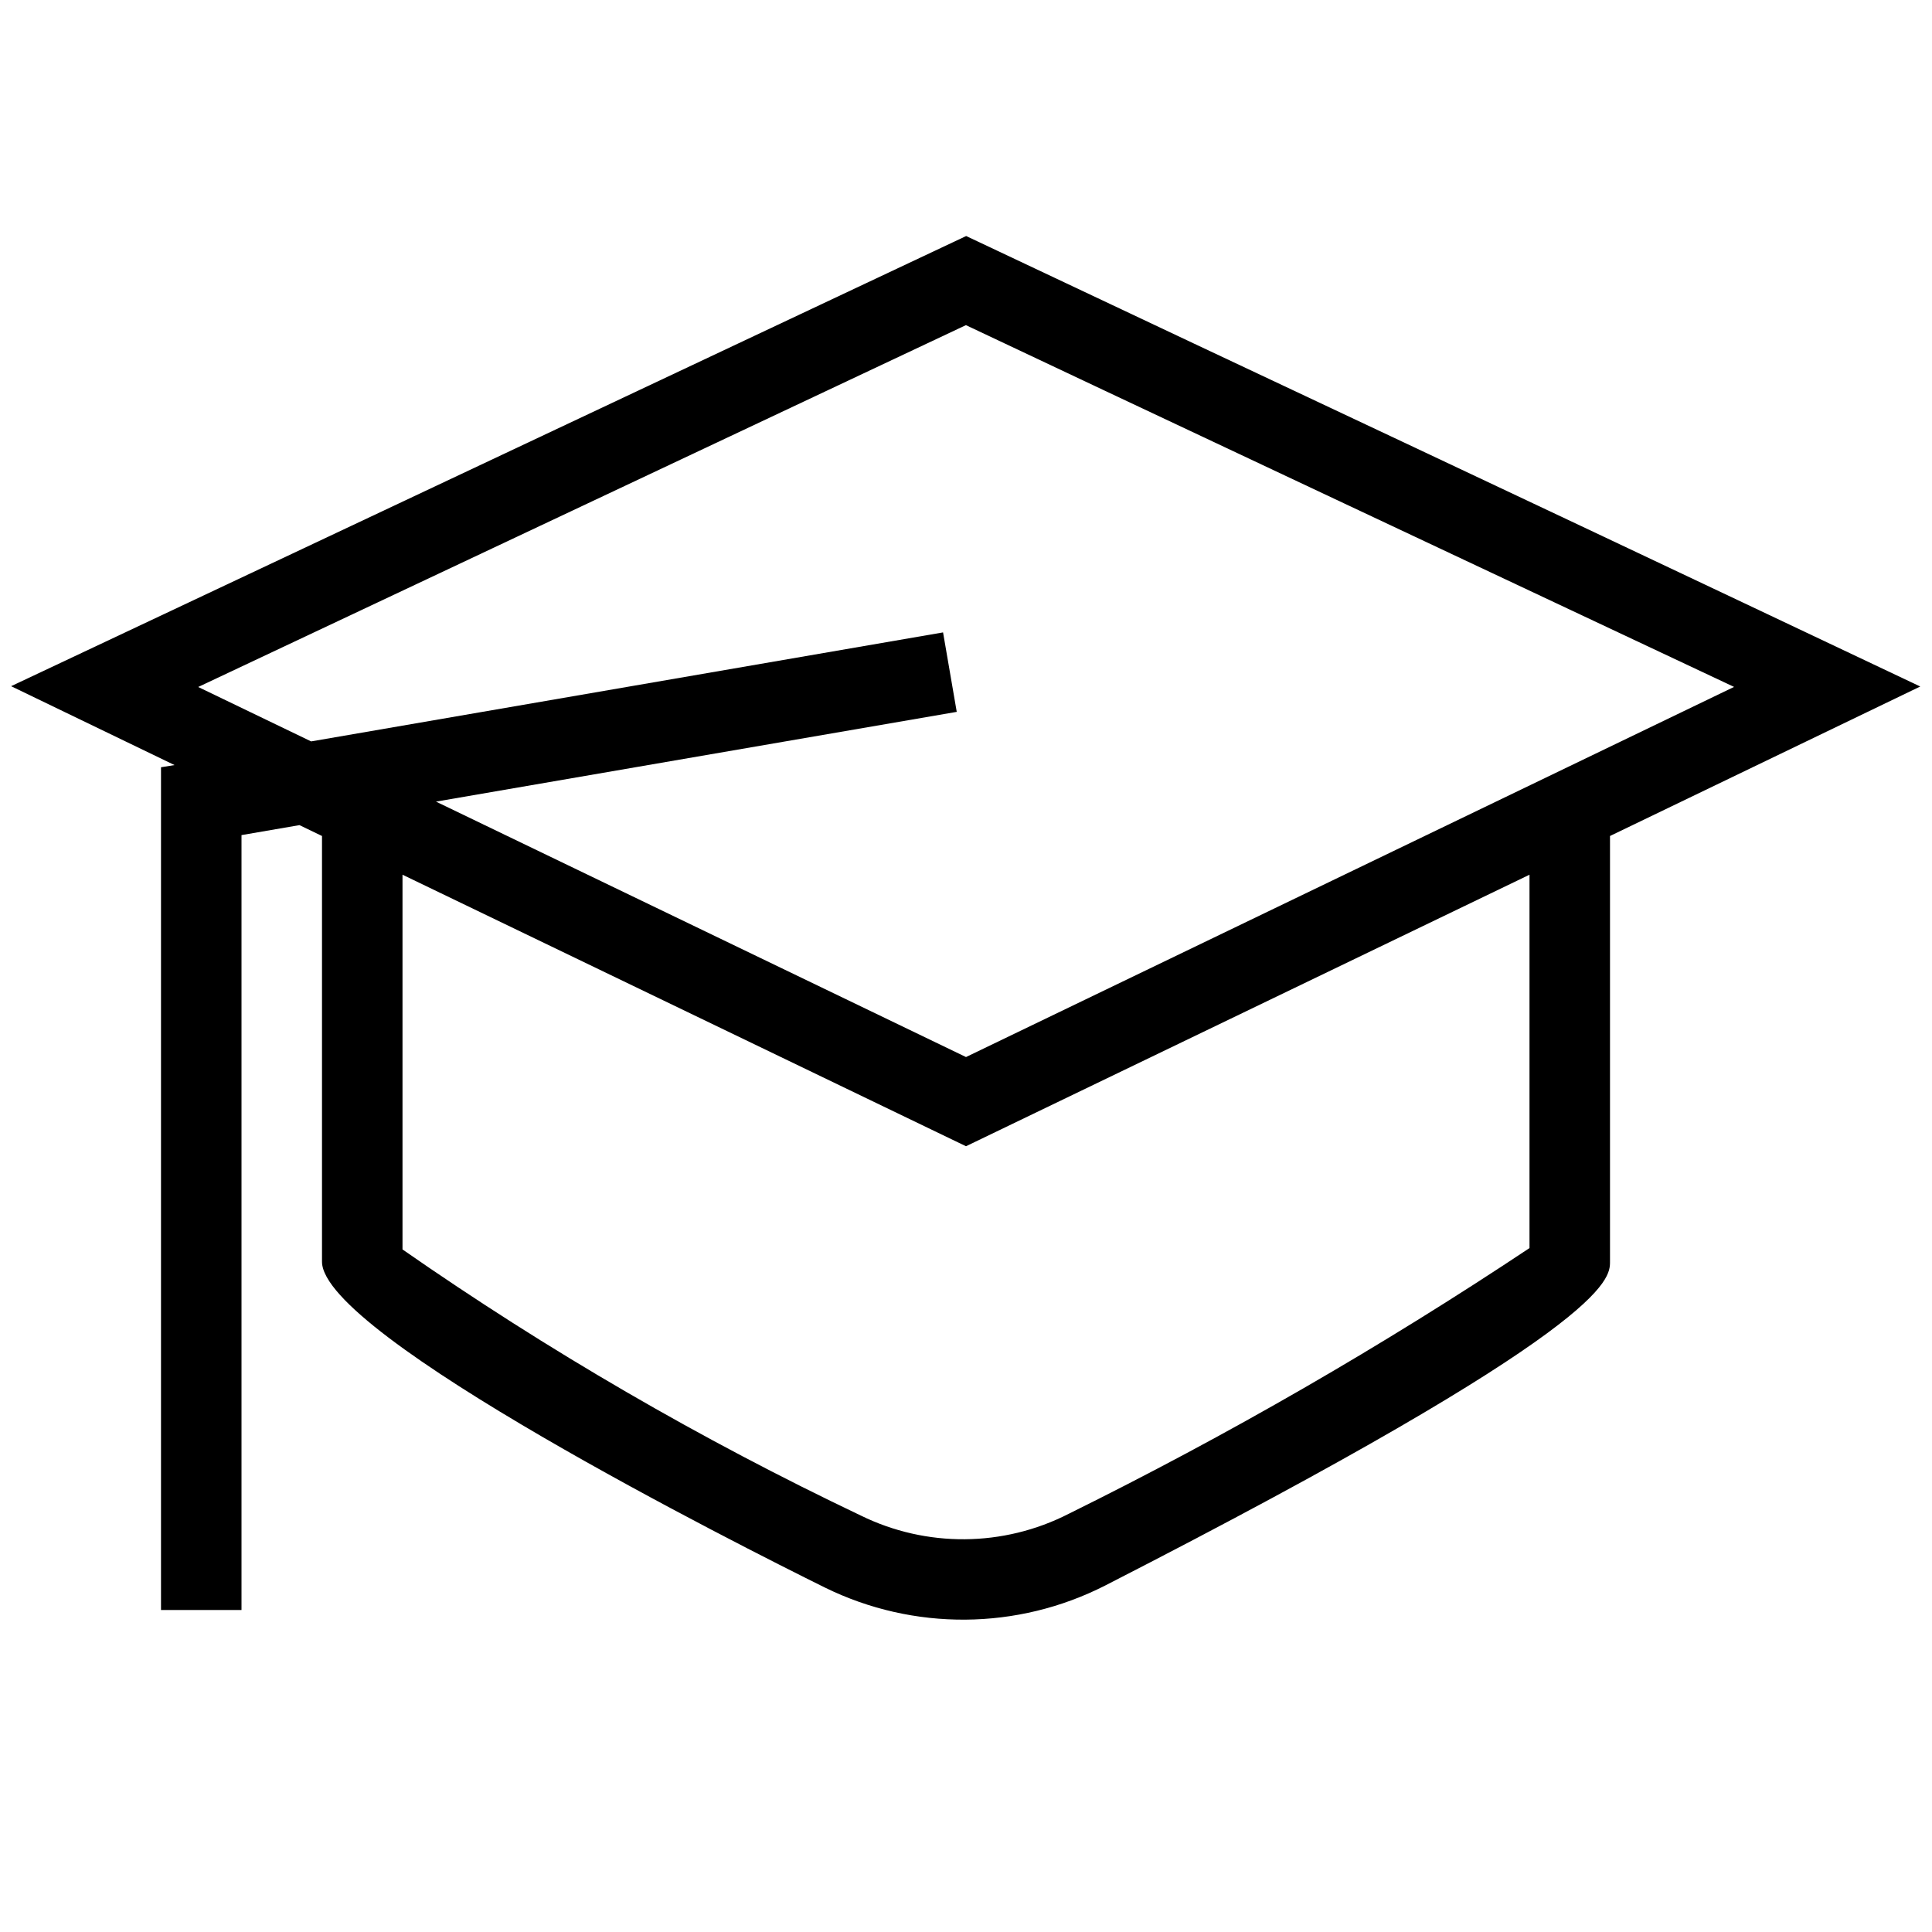
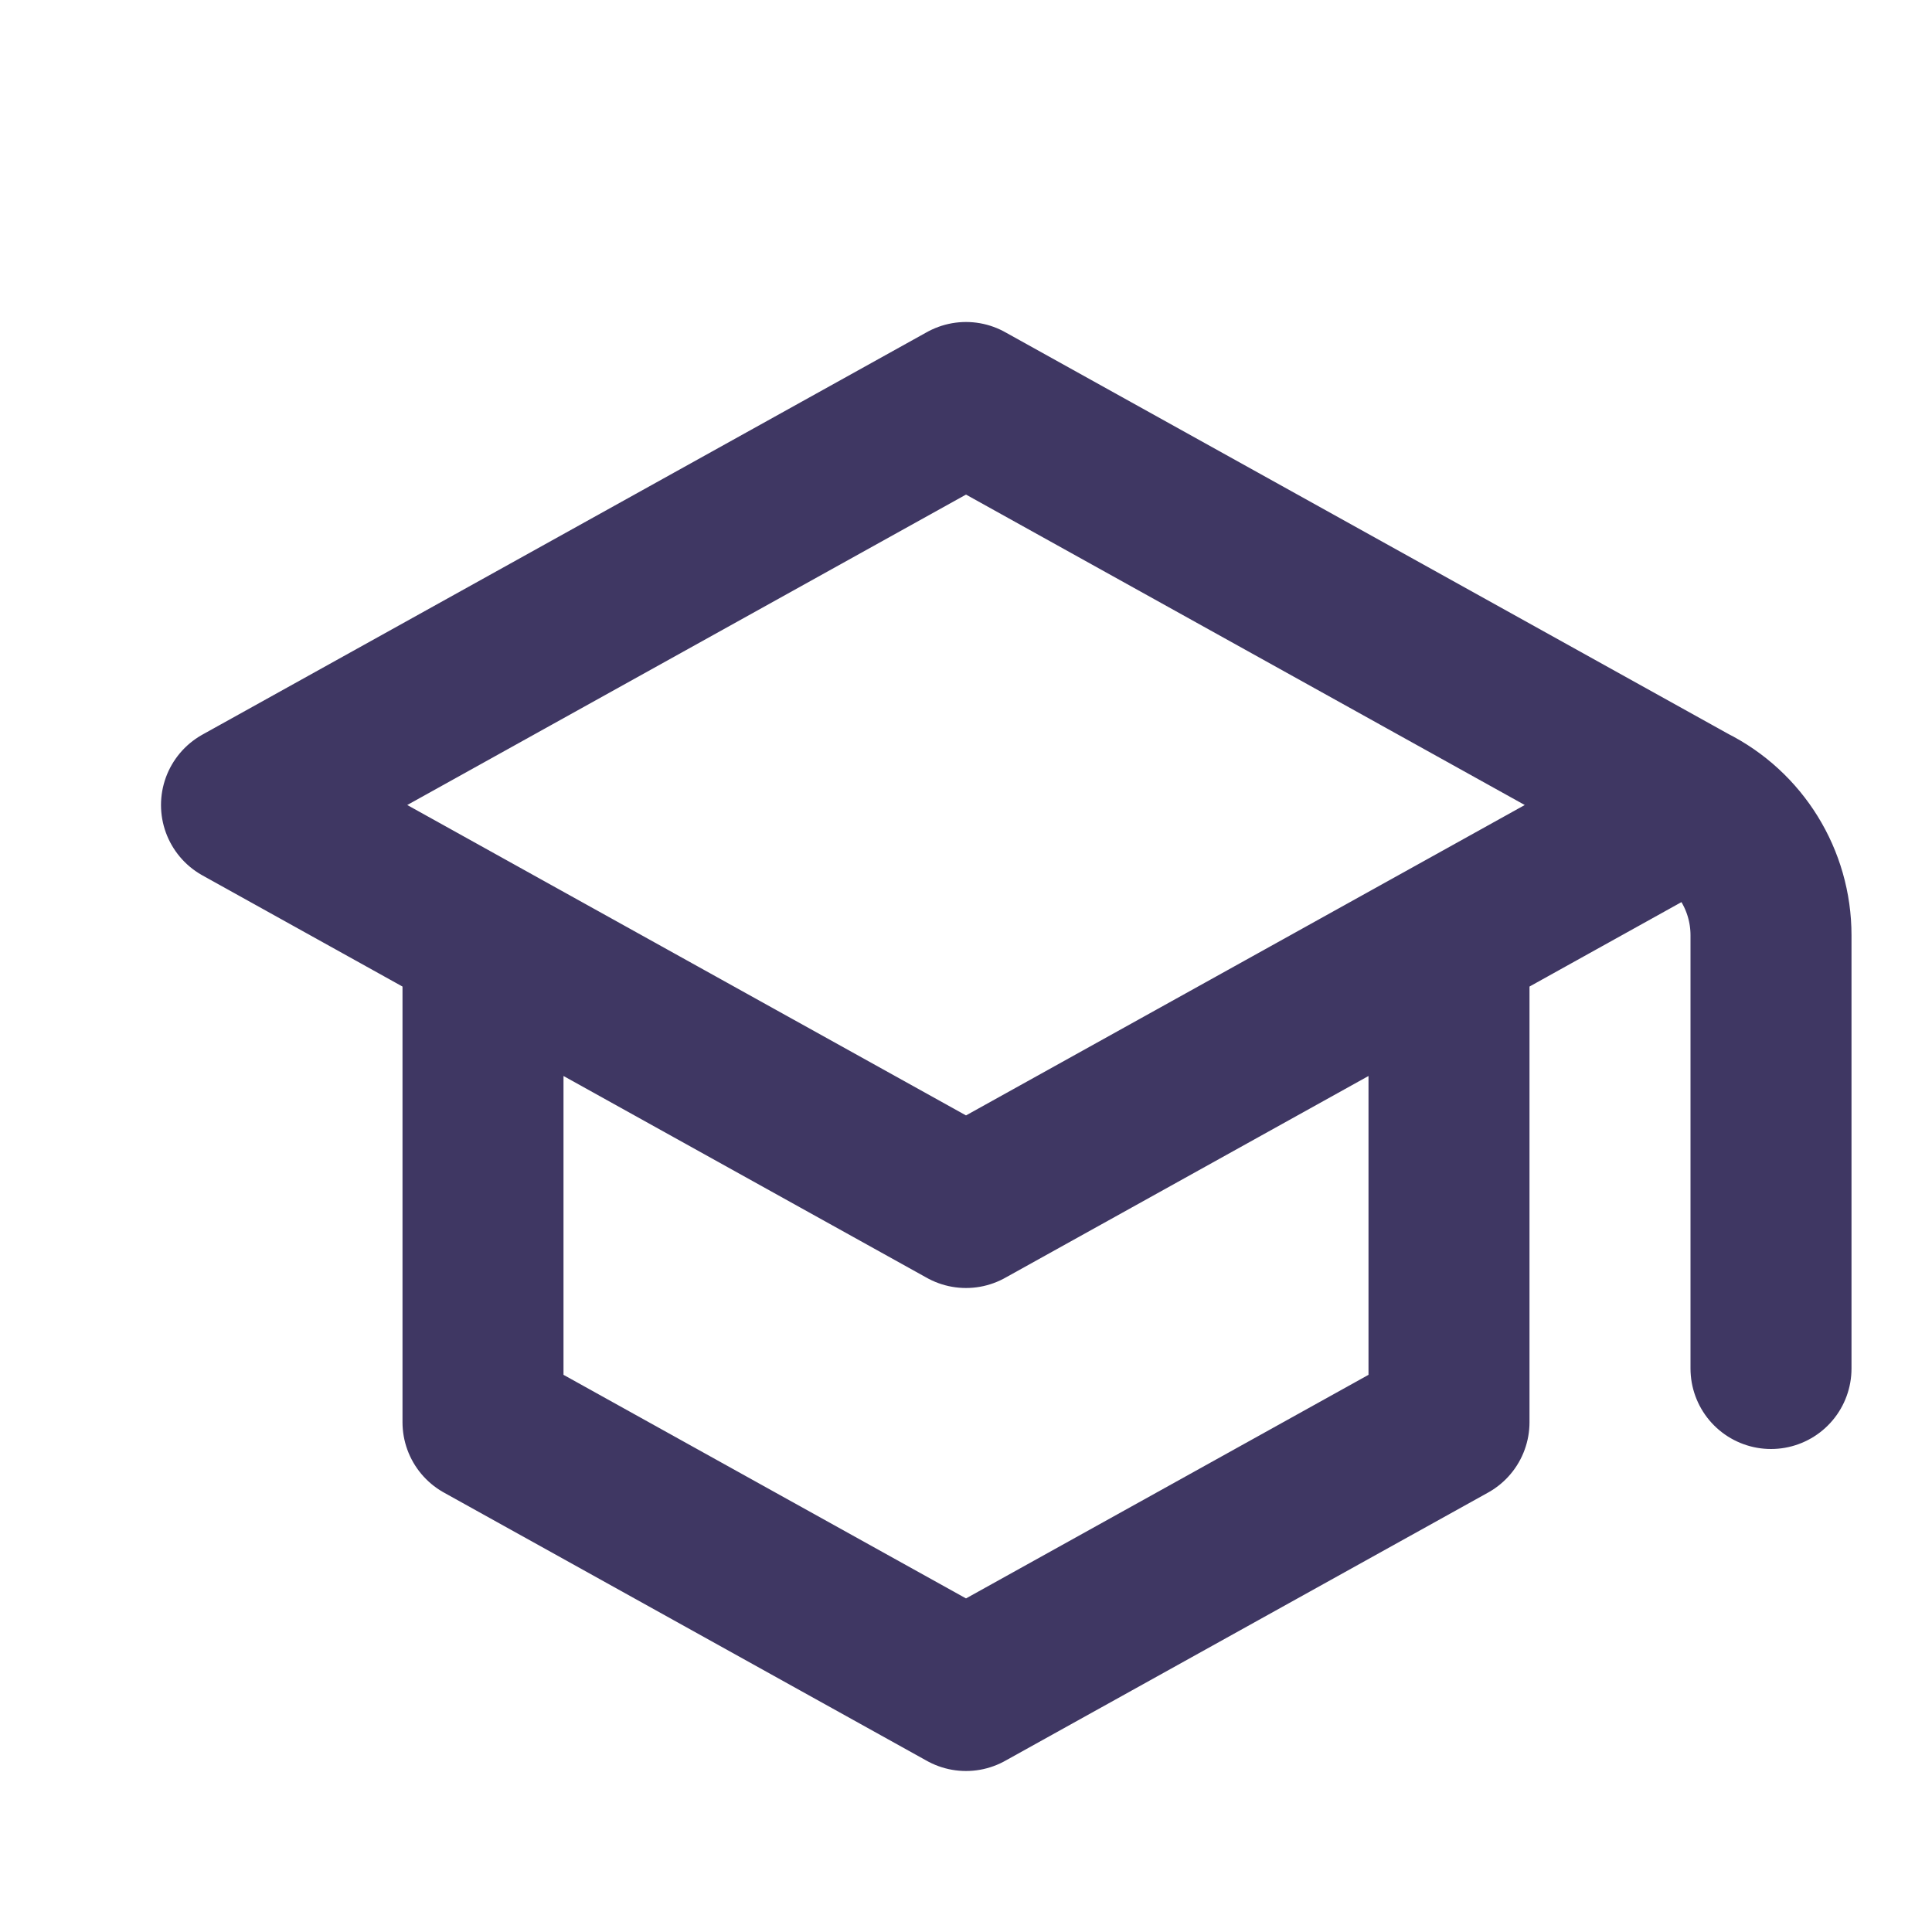
- <svg xmlns="http://www.w3.org/2000/svg" width="64px" height="64px" viewBox="0 0 24 24" fill="#000000">
+ <svg xmlns="http://www.w3.org/2000/svg" width="70px" height="70px" viewBox="0 0 24 24" fill="none" transform="matrix(1, 0, 0, 1, 0, 0)" stroke="#3F3763">
  <g id="SVGRepo_bgCarrier" stroke-width="0" />
  <g id="SVGRepo_tracerCarrier" stroke-linecap="round" stroke-linejoin="round" />
  <g id="SVGRepo_iconCarrier">
-     <path d="M17.673 5.606a3326.02 3326.02 0 0 1-5.671-2.674L.138 8.524l2.03.98L2 9.531V20h1v-9.626l.72-.124.28.135v5.288c0 .914 5.206 3.533 6.249 4.049a3.89 3.89 0 0 0 3.48-.026C20 16.486 20 15.895 20 15.673v-5.288l3.854-1.857s-3.8-1.801-6.181-2.922zM19 15.504a51.526 51.526 0 0 1-5.726 3.302 2.884 2.884 0 0 1-2.582.02A40.184 40.184 0 0 1 5 15.521v-4.655l7 3.373 7-3.373zm-7-2.373L5.416 9.958l6.469-1.115-.17-.987-7.85 1.354-1.403-.676 9.537-4.495c.825.393 8.523 4.014 9.542 4.494z" />
-     <path fill="none" d="M0 0h24v24H0z" />
+     <path d="M21 10L12 5L3 10L6 11.667M21 10L18 11.667M21 10V10C21.613 10.306 22 10.933 22 11.618V17M6 11.667L12 15L18 11.667M6 11.667V17.667L12 21L18 17.667L18 11.667" stroke="#3F3763" stroke-width="2" stroke-linecap="round" stroke-linejoin="round" />
  </g>
</svg>
